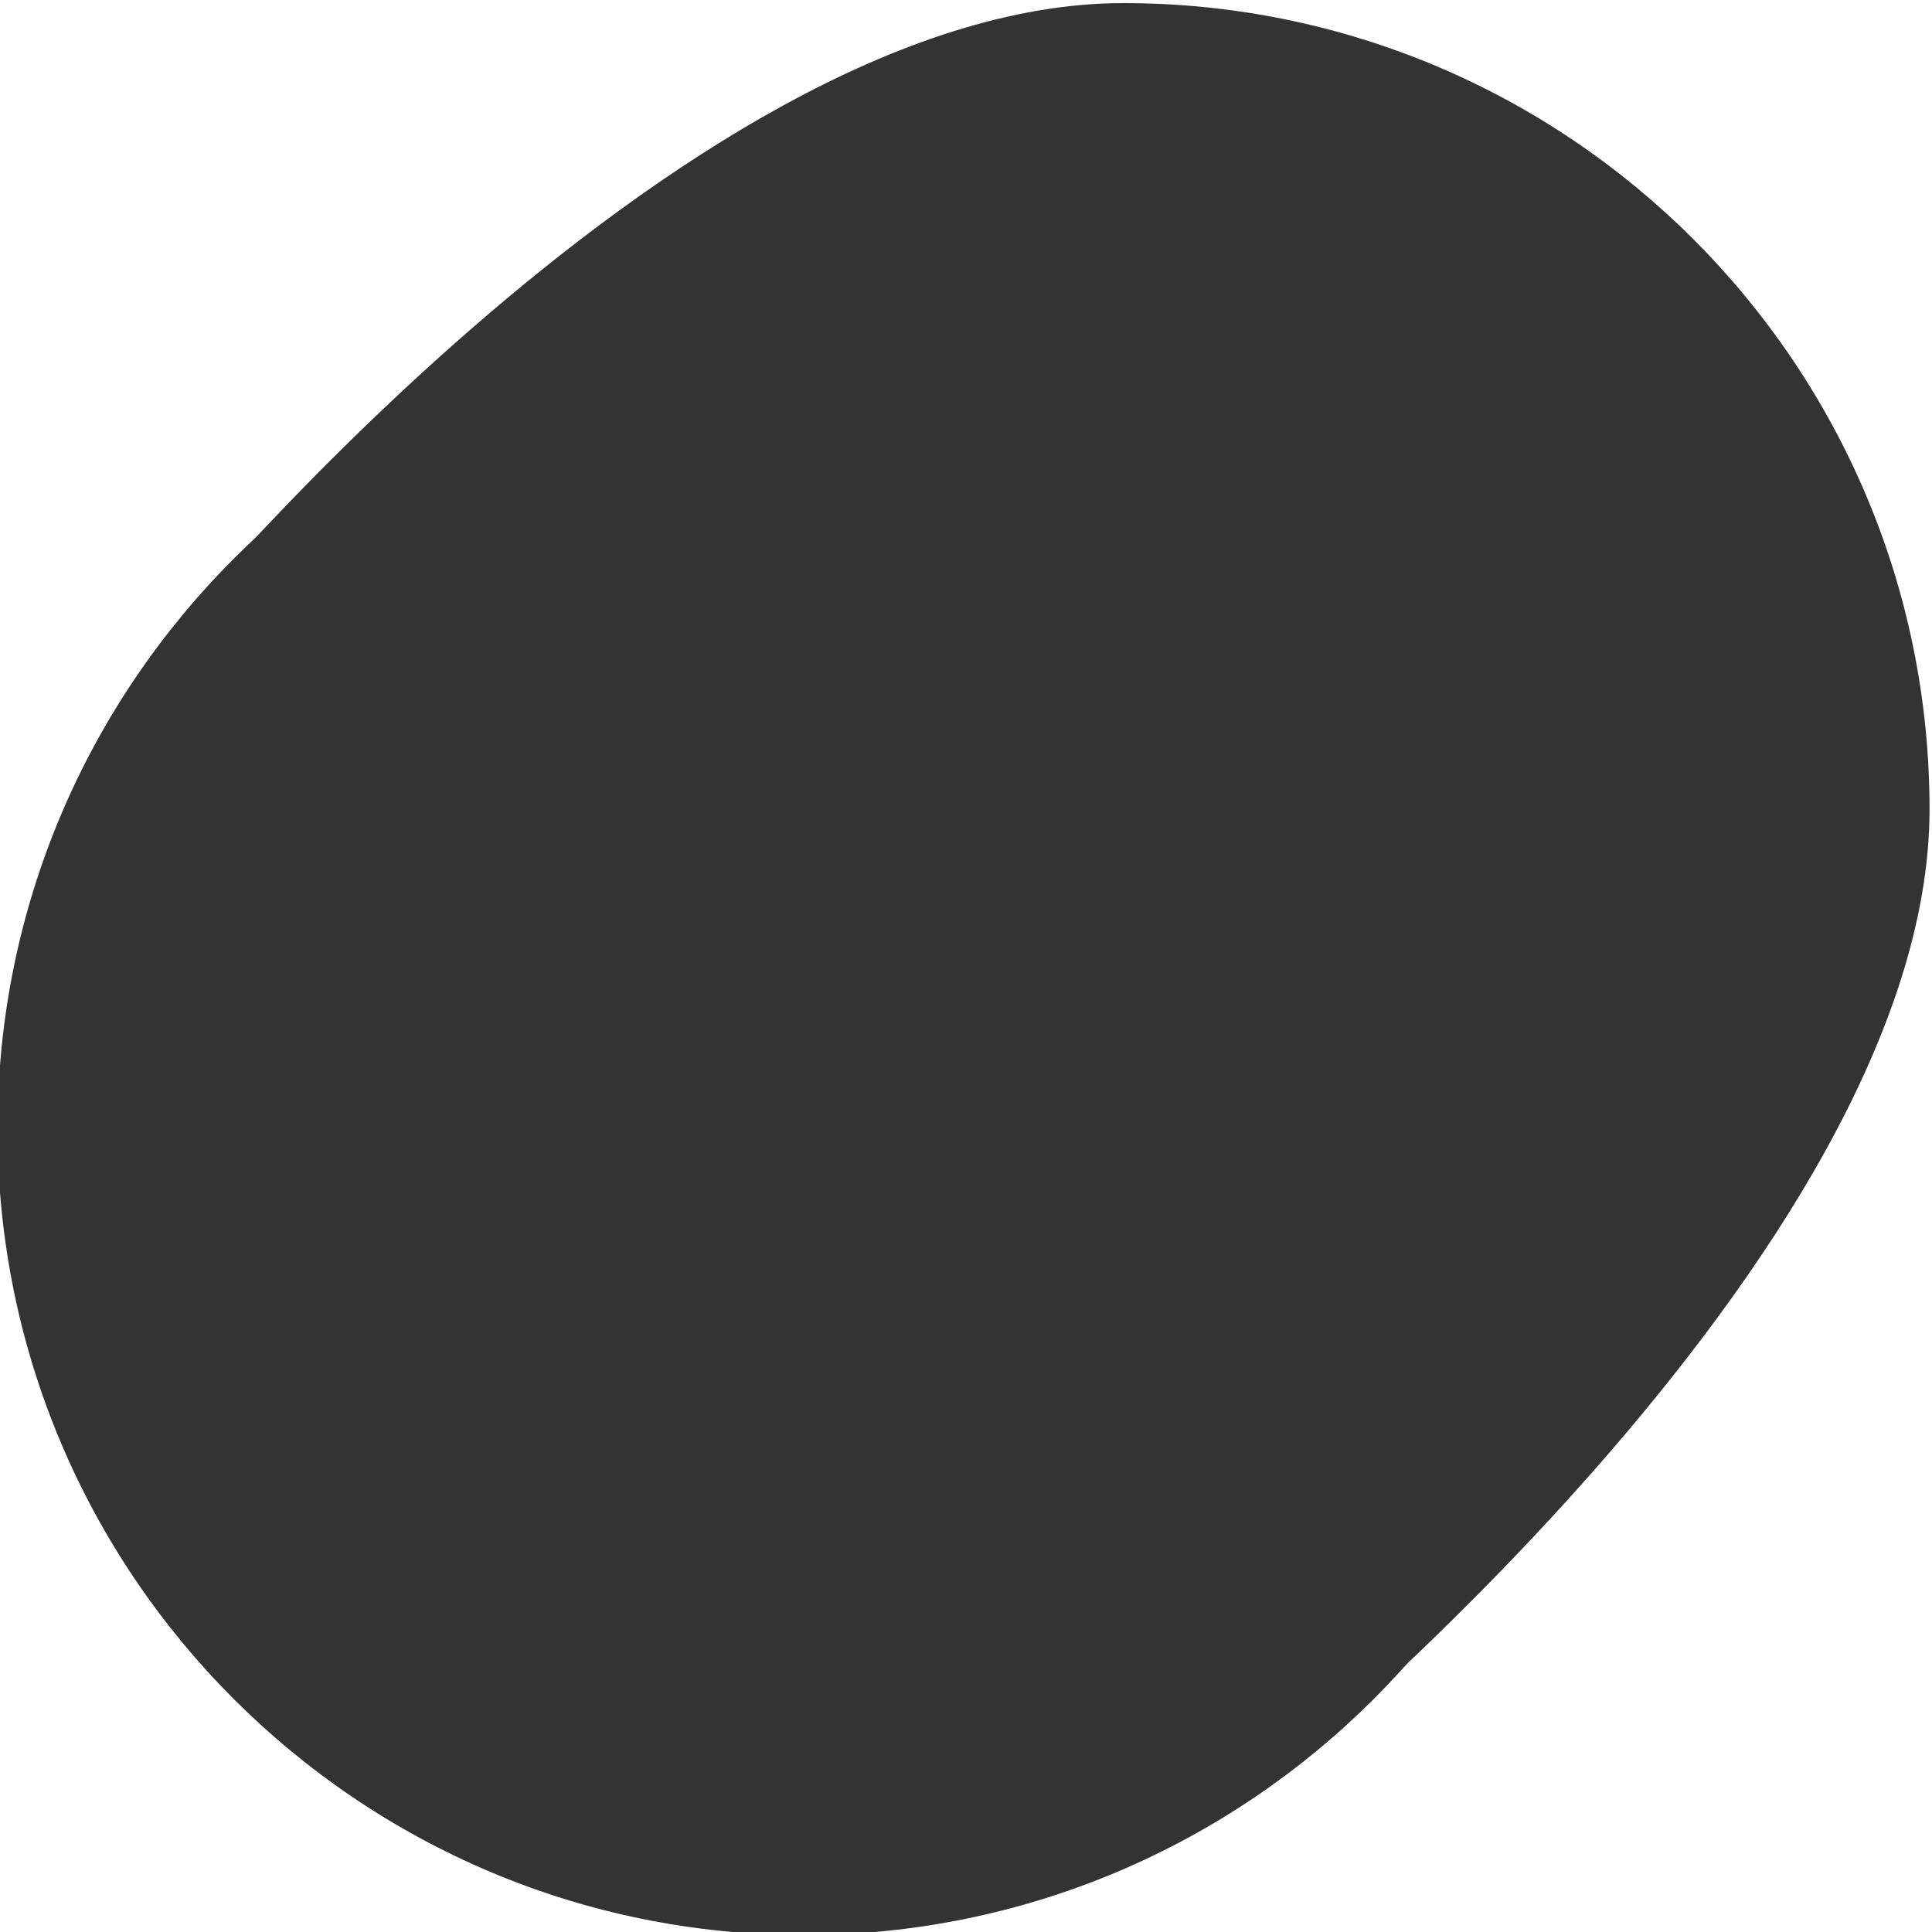
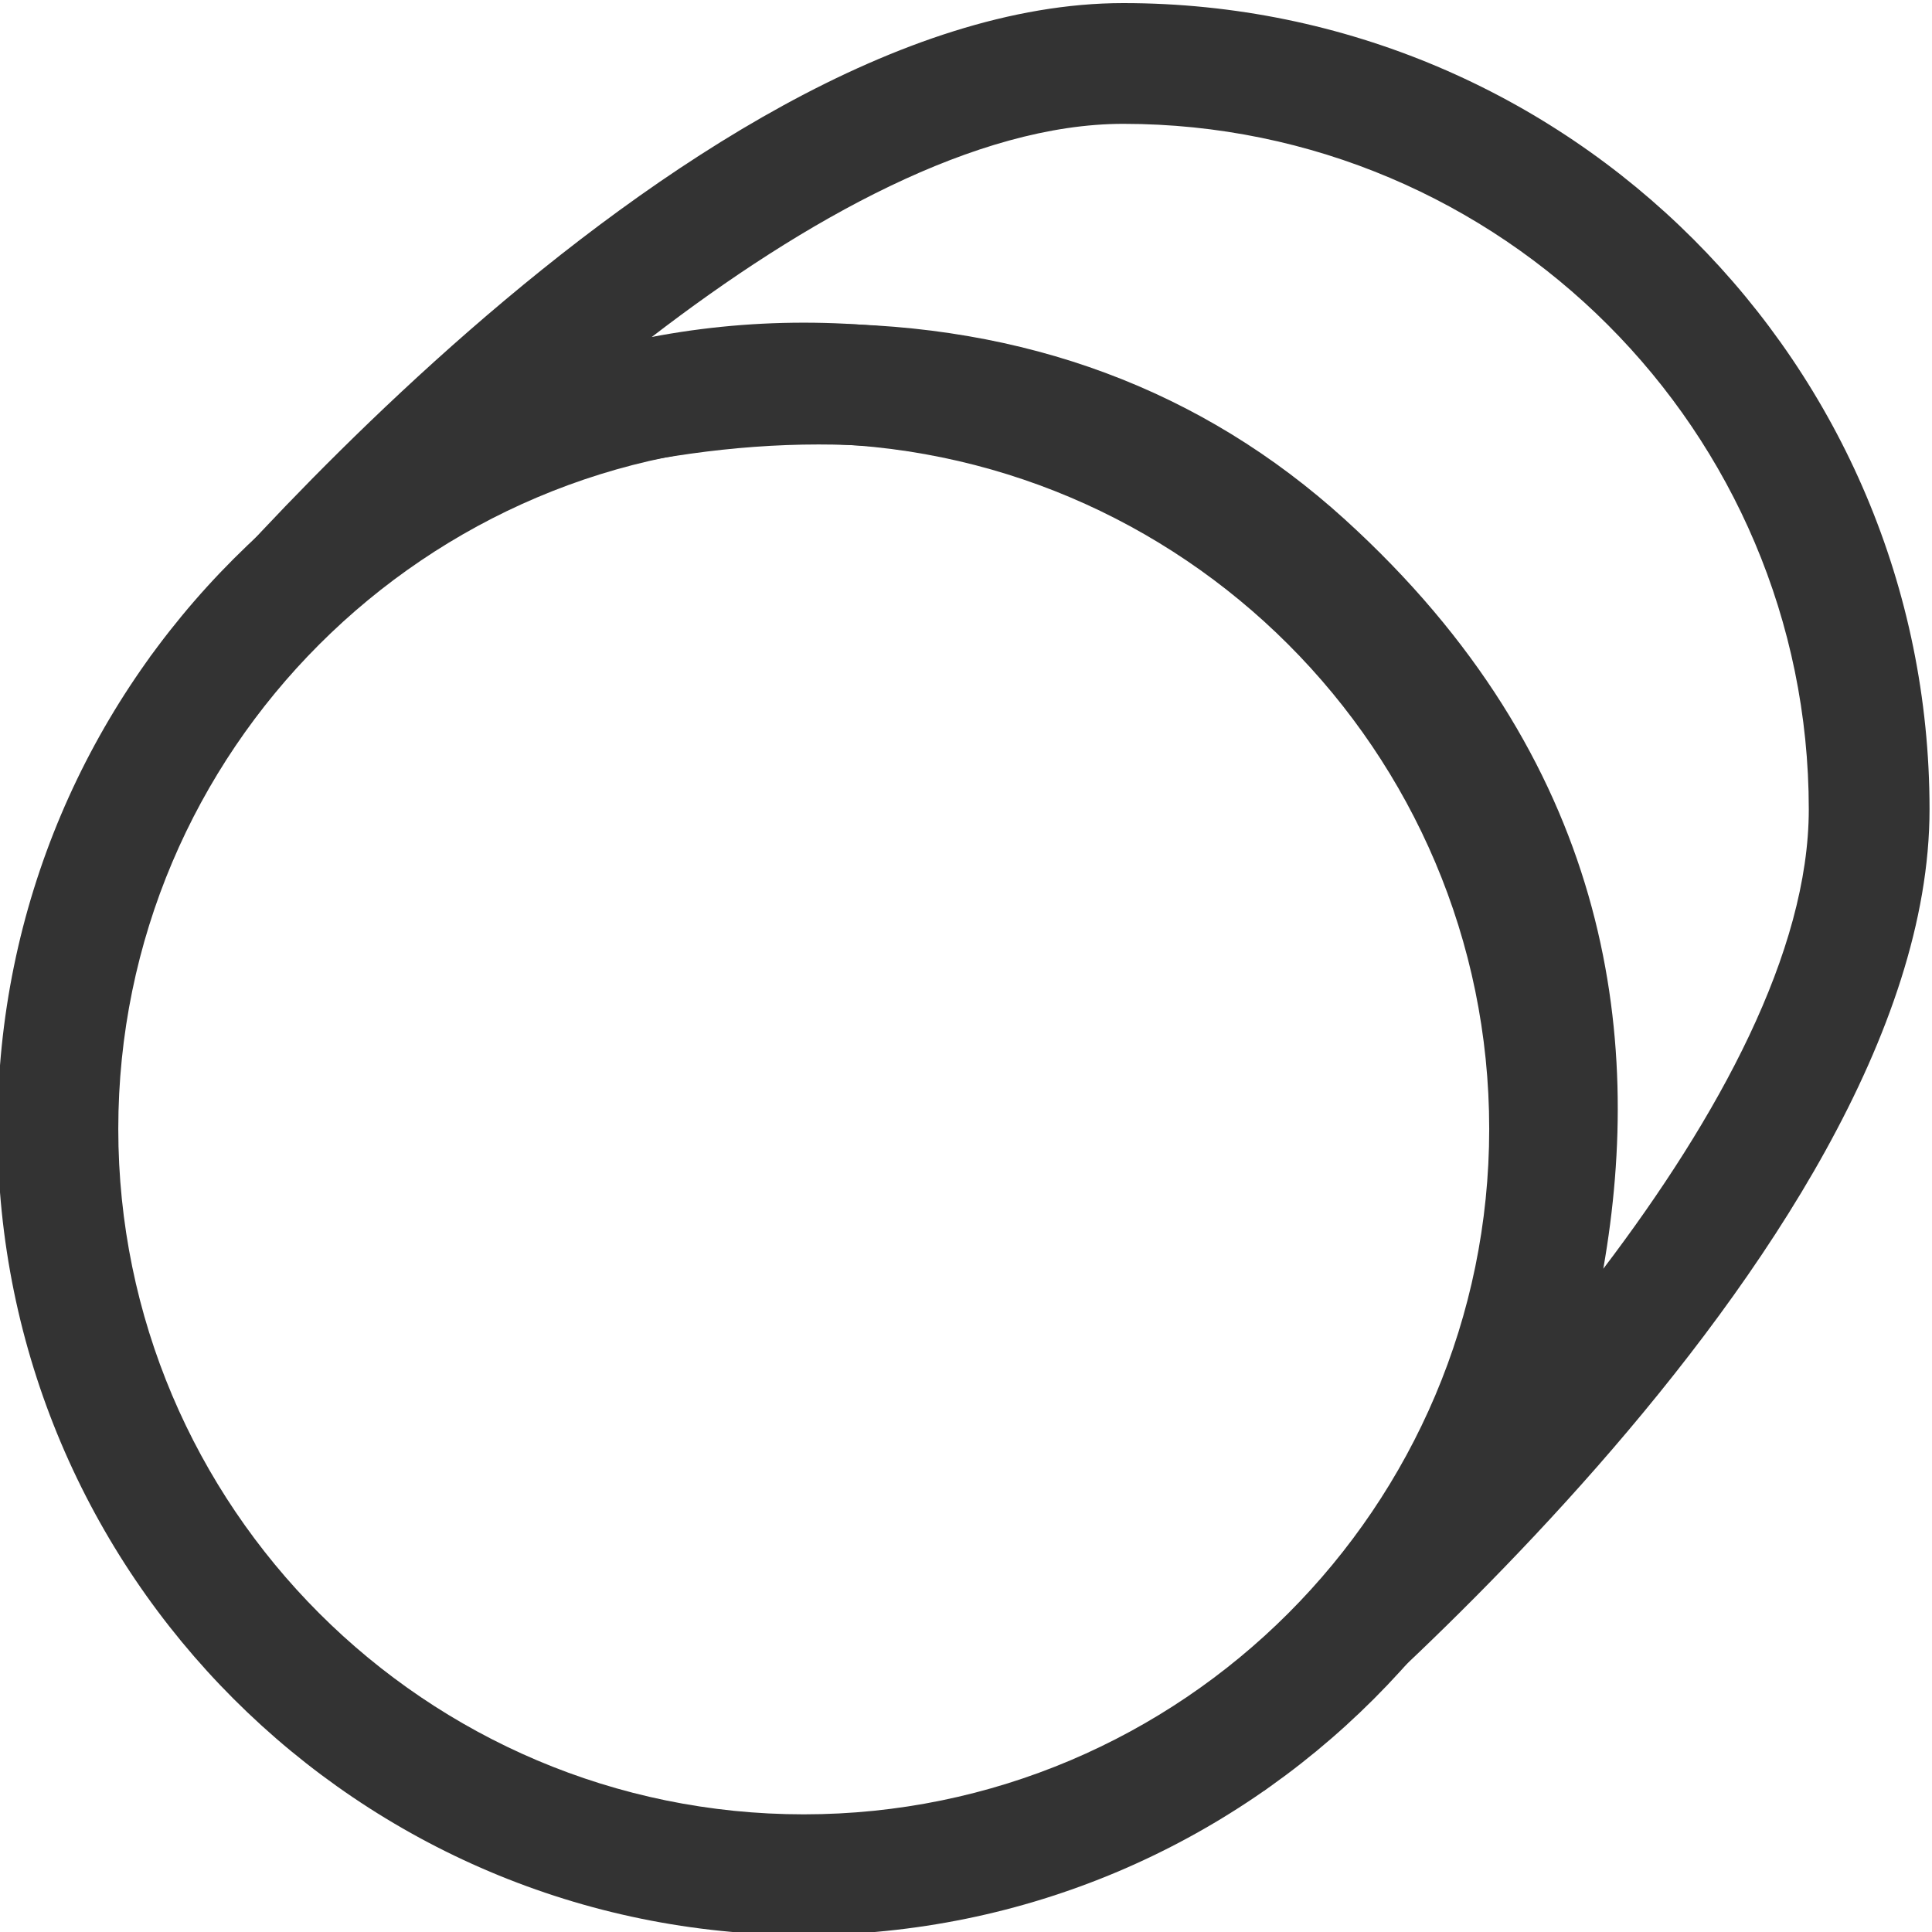
<svg xmlns="http://www.w3.org/2000/svg" version="1.1" viewBox="0 0 160 160" width="16" height="16">
  <g>
-     <path d="M121.033,126.27c9.084-21.27,15.813-53.356-13.006-79.541C97.13,36.829,83.594,31.81,67.792,31.81   c-12.053,0-23.714,2.922-33.393,6.445C49.937,23.339,72.922,5.257,93.029,5.257c34.059,0,61.767,27.708,61.767,61.767   C154.796,87.231,136.232,110.558,121.033,126.27z" fill="#333333" />
+     <path d="M121.033,126.27c9.084-21.27,15.813-53.356-13.006-79.541C97.13,36.829,83.594,31.81,67.792,31.81   c-12.053,0-23.714,2.922-33.393,6.445C49.937,23.339,72.922,5.257,93.029,5.257c34.059,0,61.767,27.708,61.767,61.767   C154.796,87.231,136.232,110.558,121.033,126.27z" fill="none" />
    <path d="M93.029,10.256c31.301,0,56.767,25.466,56.767,56.767c0,11.795-7.482,25.494-17.018,38.05   c3.438-19.552,0.403-42.246-21.389-62.044C99.544,32.266,84.875,26.809,67.792,26.809c-4.715,0-9.368,0.424-13.877,1.146   C66.696,18.123,80.834,10.256,93.029,10.256 M93.029,0.256c-36.874,0-80.657,54.23-80.657,54.23s26.879-17.677,55.42-17.677   c12.703,0,25.735,3.502,36.873,13.621c45.582,41.413-4.504,97.851,0.054,97.851c0,0,55.077-44.384,55.077-81.258   S129.903,0.256,93.029,0.256L93.029,0.256z" fill="#333333" stroke="none" />
  </g>
  <g>
-     <path d="M66.562,155.257c-34.059,0-61.767-27.709-61.767-61.768s27.708-61.767,61.767-61.767   c34.059,0,61.768,27.708,61.768,61.767S100.621,155.257,66.562,155.257z" fill="#333333" />
+     <path d="M66.562,155.257c-34.059,0-61.767-27.709-61.767-61.768s27.708-61.767,61.767-61.767   c34.059,0,61.768,27.708,61.768,61.767S100.621,155.257,66.562,155.257z" fill="none" />
    <path d="M66.563,36.722c31.301,0,56.767,25.466,56.767,56.767s-25.466,56.767-56.767,56.767S9.796,124.791,9.796,93.489   S35.262,36.722,66.563,36.722 M66.563,26.722c-36.874,0-66.767,29.893-66.767,66.767s29.893,66.767,66.767,66.767   s66.767-29.893,66.767-66.767S103.437,26.722,66.563,26.722L66.563,26.722z" fill="#333333" stroke="none" />
  </g>
</svg>
